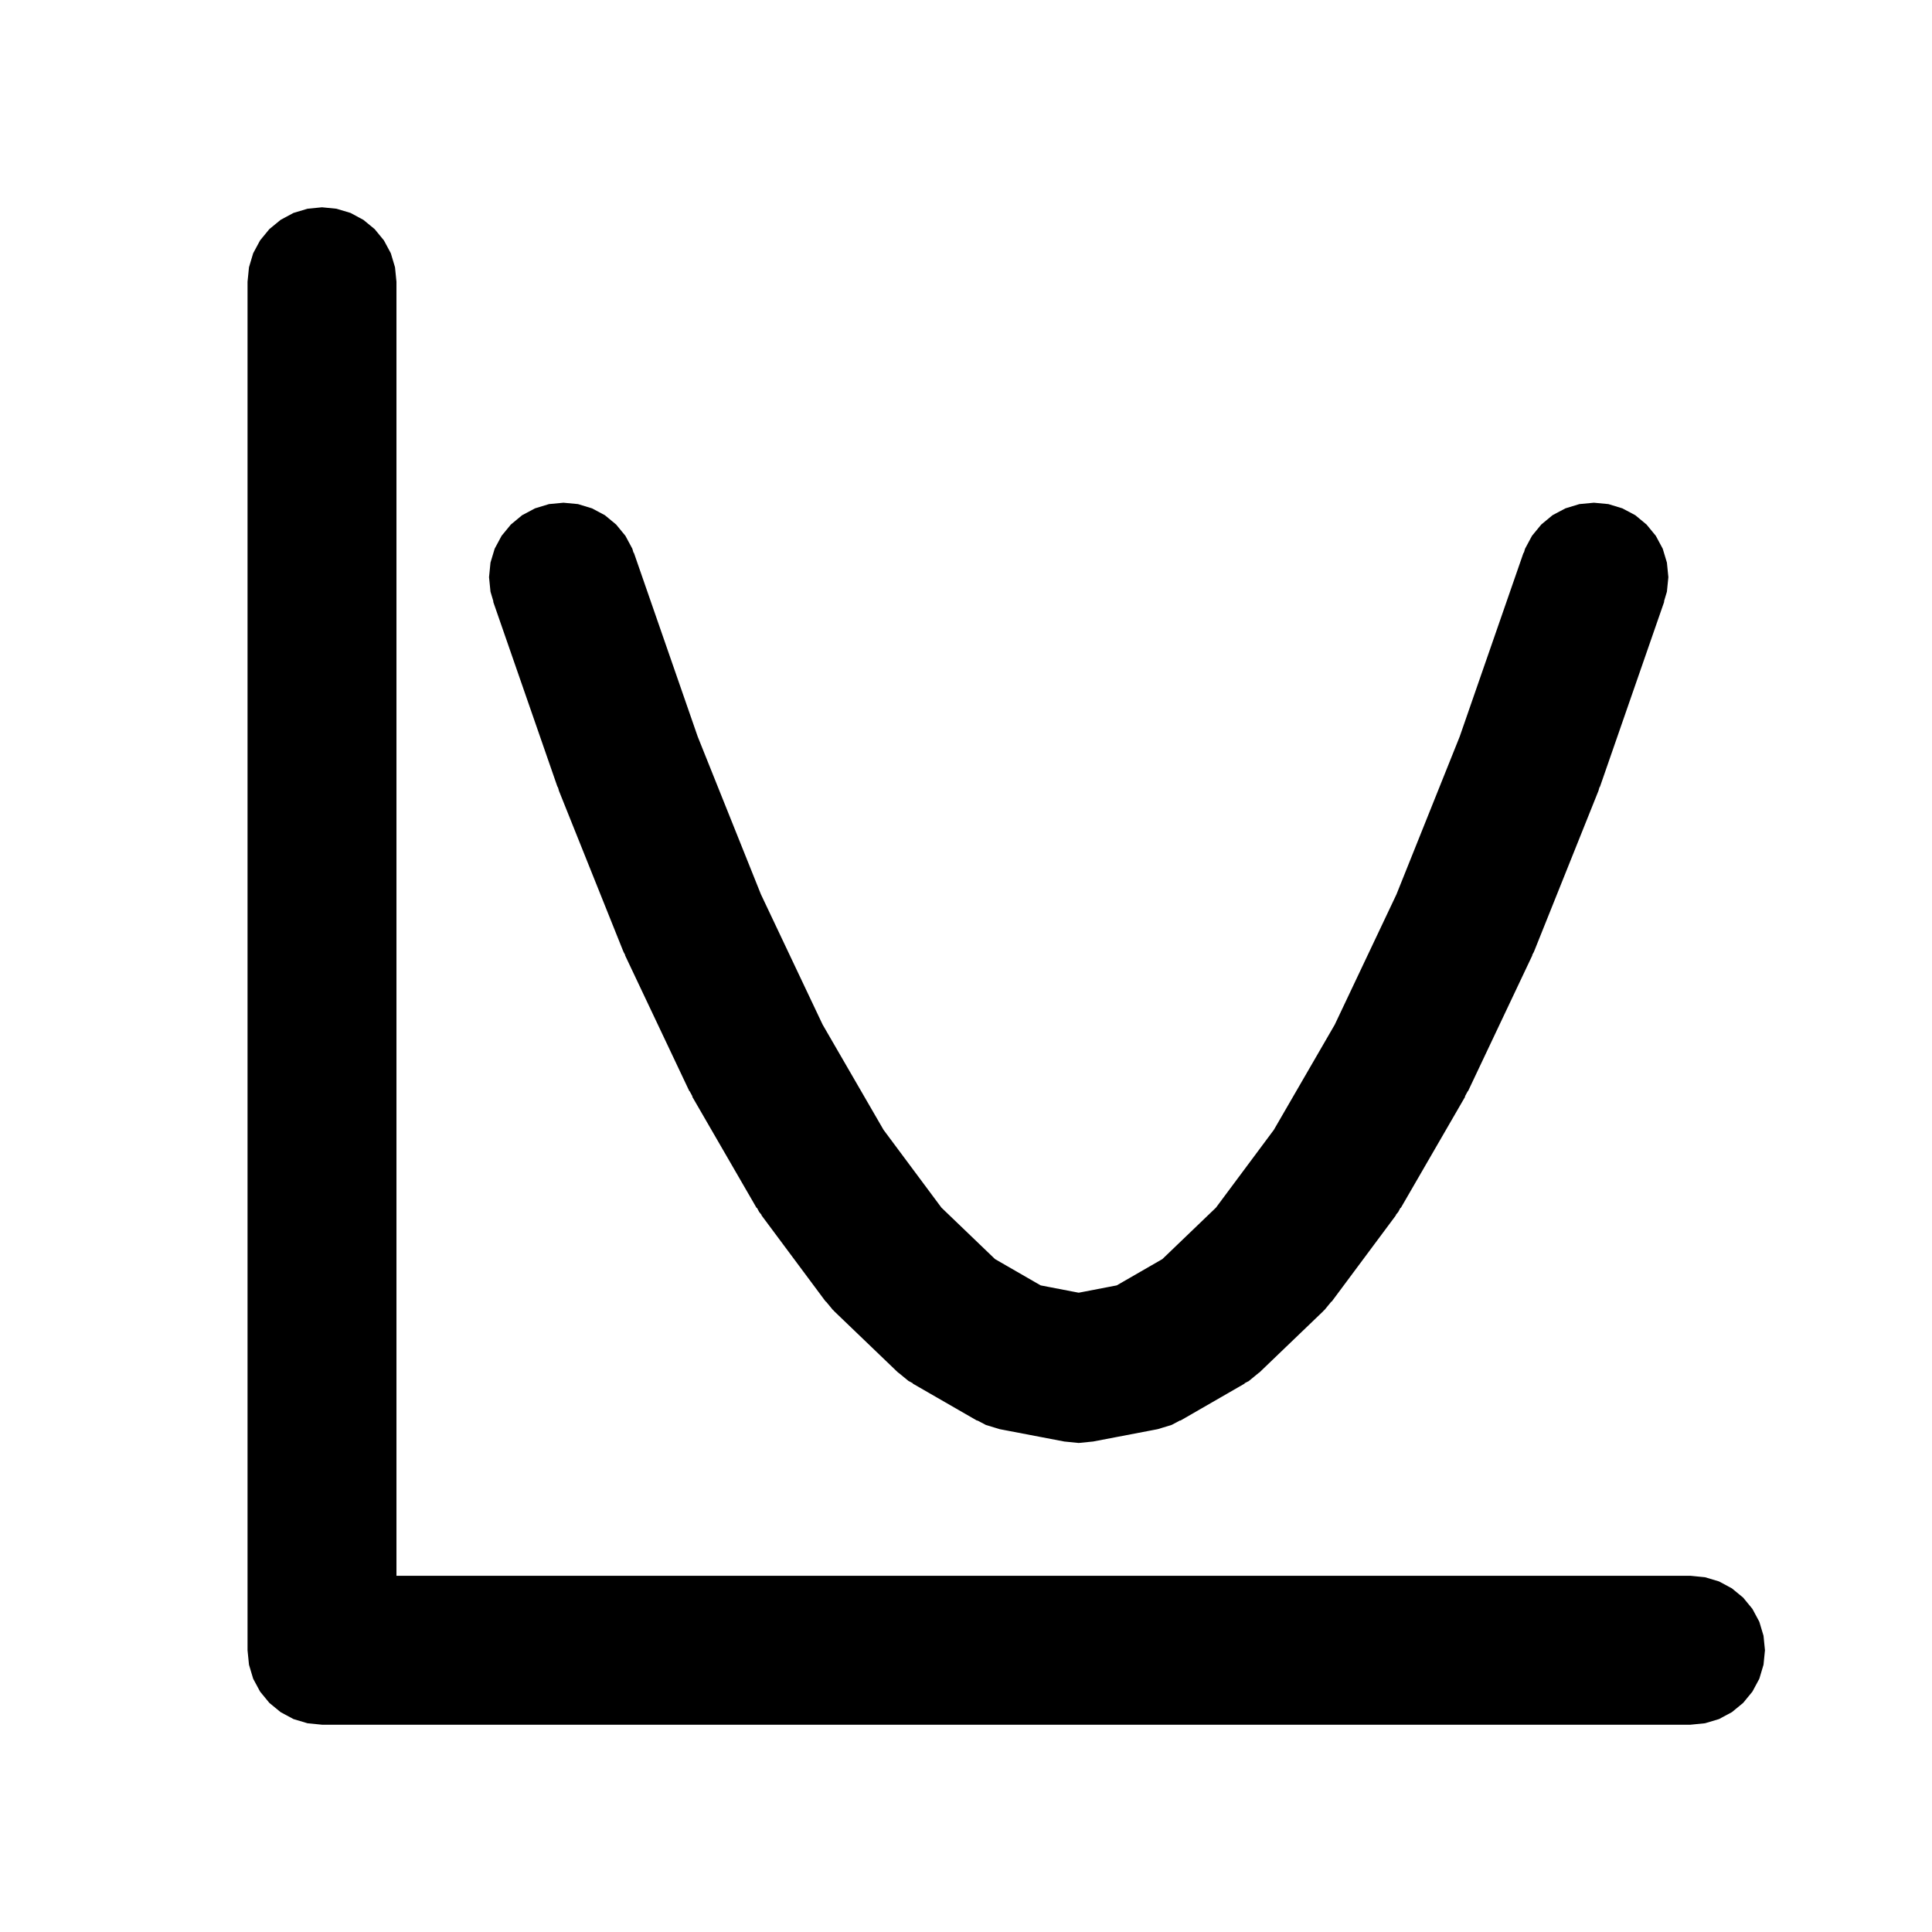
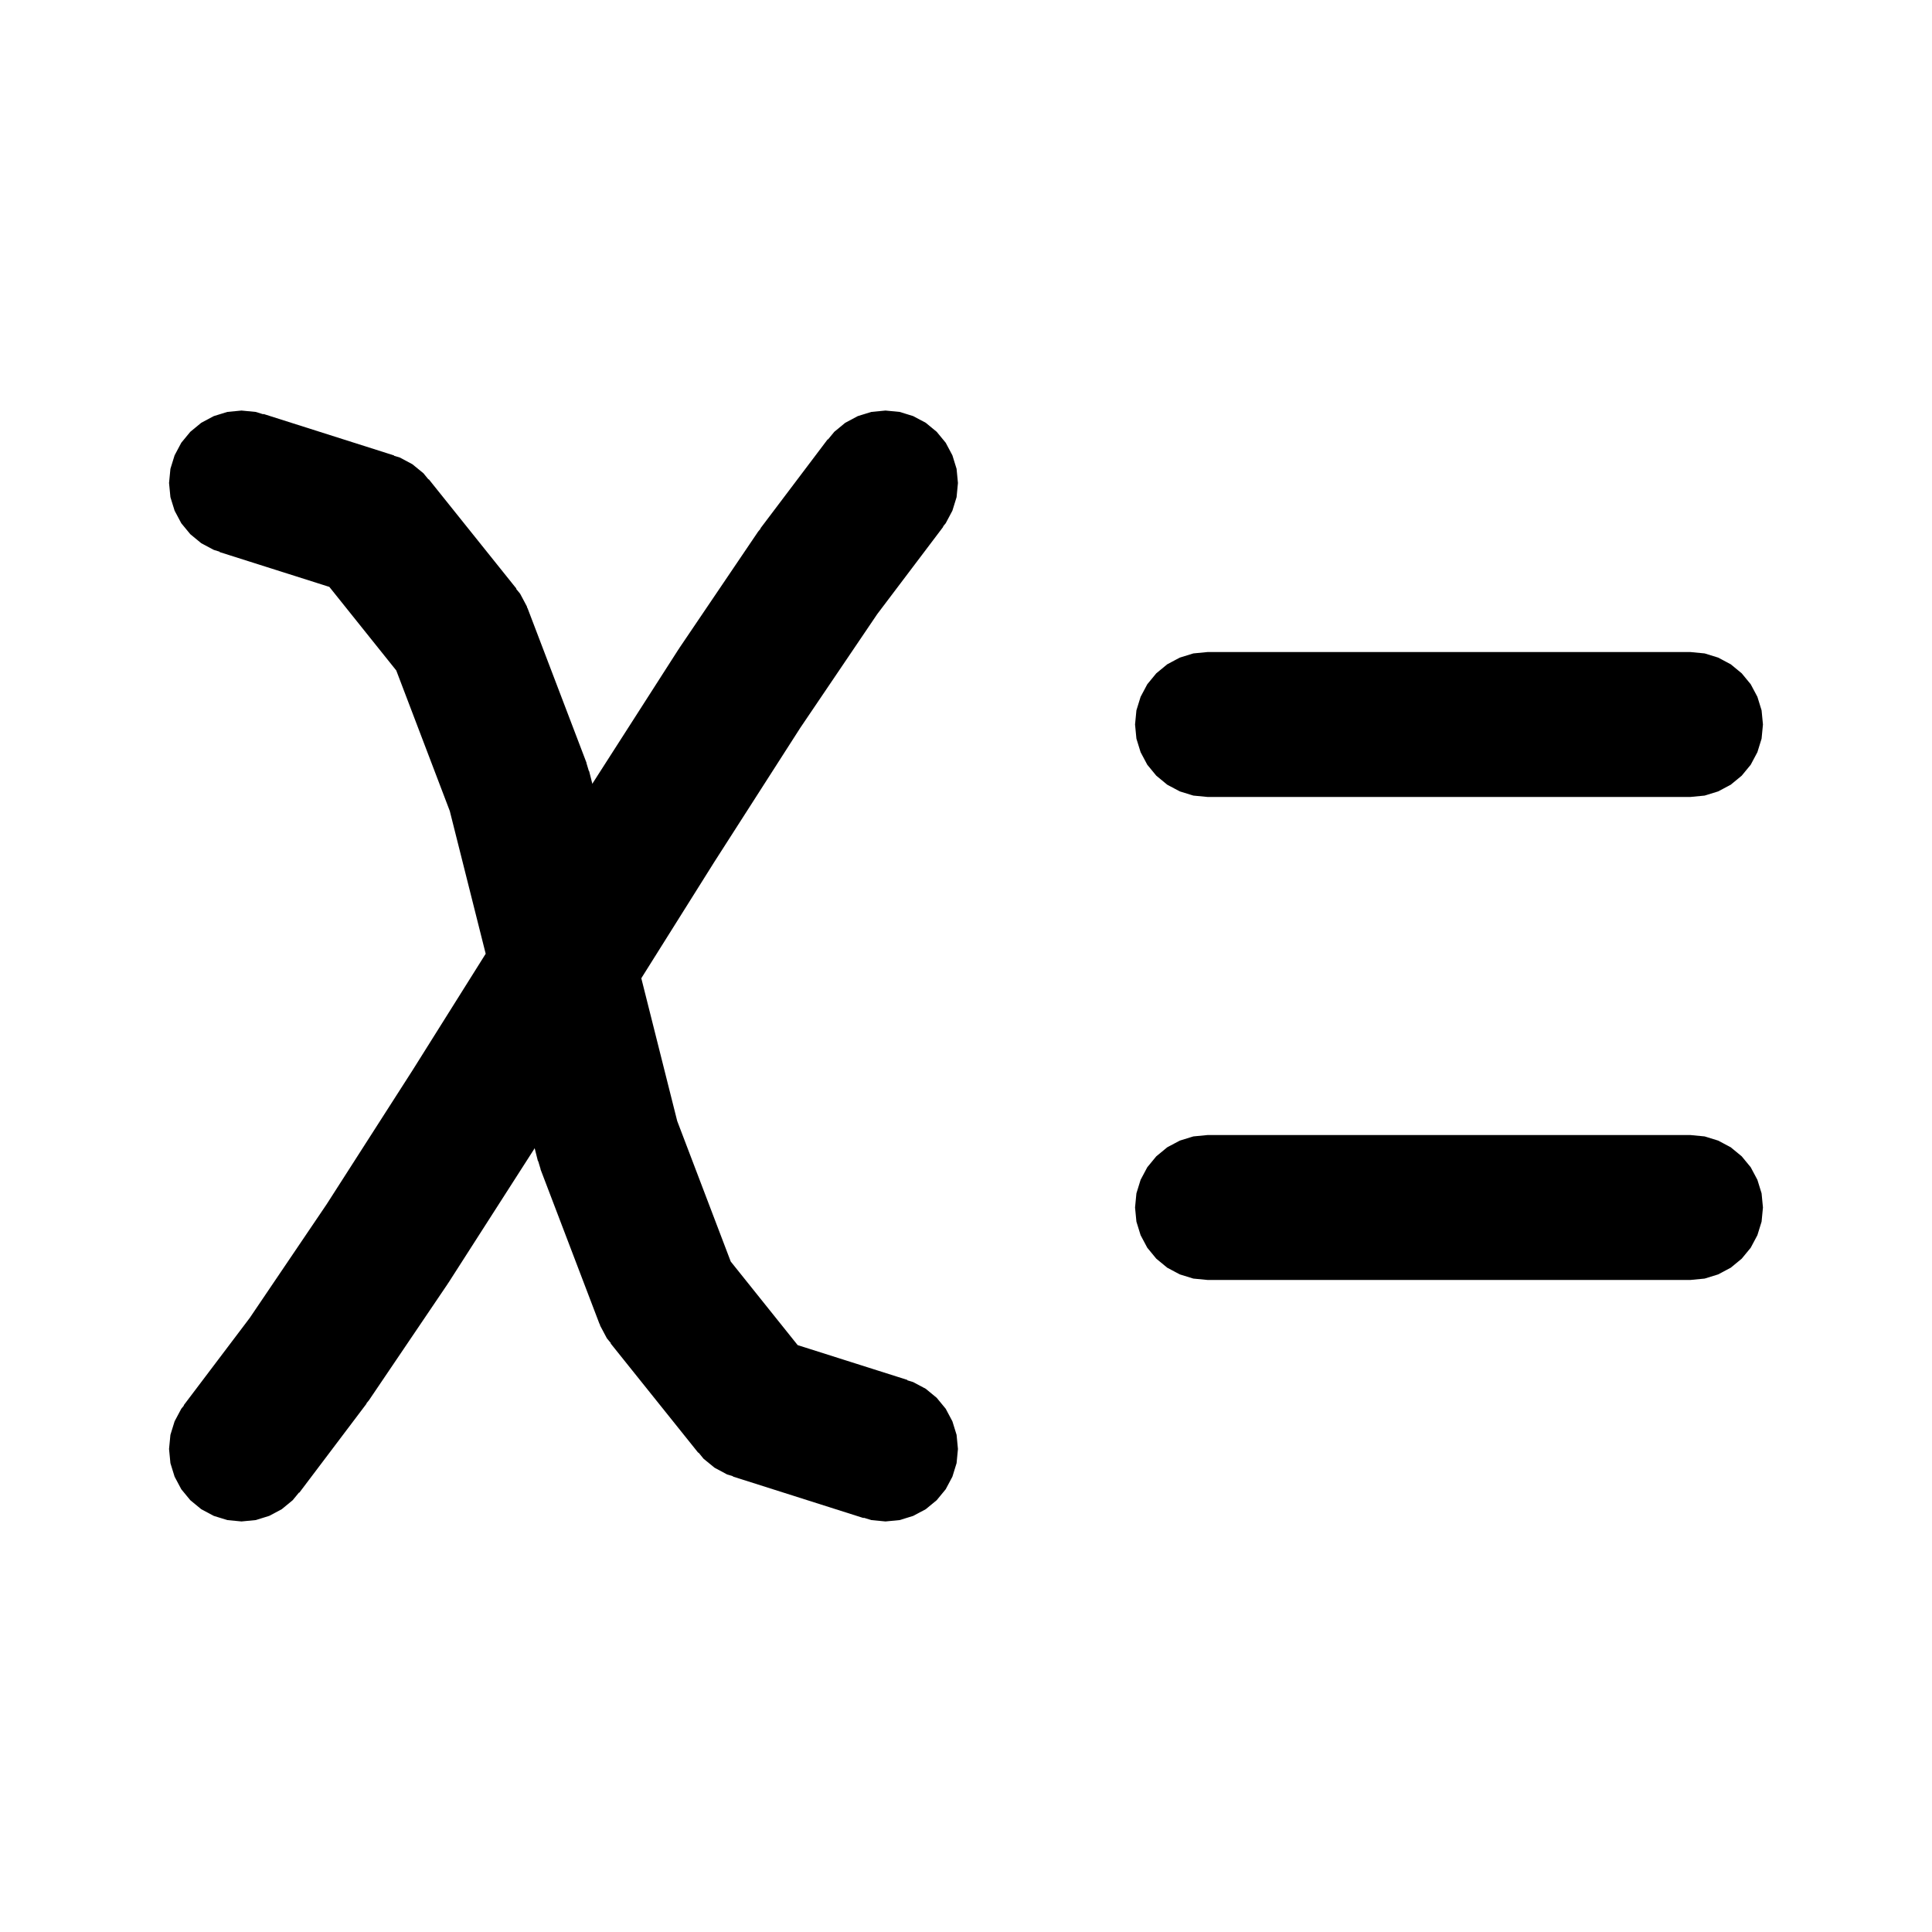
<svg xmlns="http://www.w3.org/2000/svg" width="24" height="24" viewBox="0 0 24 24">
-   <path fill="currentColor" d="M4.925 3.5L4.925 20.5L3.075 20.5L3.075 3.5ZM4.925 3.5L4.907 3.68L4.855 3.854L4.769 4.014L4.654 4.154L4.514 4.269L4.354 4.355L4.18 4.407L4 4.425L3.82 4.407L3.646 4.355L3.486 4.269L3.346 4.154L3.231 4.014L3.145 3.854L3.093 3.68L3.075 3.5L3.093 3.32L3.145 3.146L3.231 2.986L3.346 2.846L3.486 2.731L3.646 2.645L3.82 2.593L4 2.575L4.18 2.593L4.354 2.645L4.514 2.731L4.654 2.846L4.769 2.986L4.855 3.146L4.907 3.32ZM4.925 20.5L4.907 20.68L4.855 20.854L4.769 21.014L4.654 21.154L4.514 21.269L4.354 21.355L4.18 21.407L4 21.425L3.82 21.407L3.646 21.355L3.486 21.269L3.346 21.154L3.231 21.014L3.145 20.854L3.093 20.68L3.075 20.5L3.093 20.32L3.145 20.146L3.231 19.986L3.346 19.846L3.486 19.731L3.646 19.645L3.82 19.593L4 19.575L4.18 19.593L4.354 19.645L4.514 19.731L4.654 19.846L4.769 19.986L4.855 20.146L4.907 20.32ZM4 19.575L21 19.575L21 21.425L4 21.425ZM4.925 20.5L4.907 20.68L4.855 20.854L4.769 21.014L4.654 21.154L4.514 21.269L4.354 21.355L4.18 21.407L4 21.425L3.82 21.407L3.646 21.355L3.486 21.269L3.346 21.154L3.231 21.014L3.145 20.854L3.093 20.68L3.075 20.5L3.093 20.32L3.145 20.146L3.231 19.986L3.346 19.846L3.486 19.731L3.646 19.645L3.82 19.593L4 19.575L4.18 19.593L4.354 19.645L4.514 19.731L4.654 19.846L4.769 19.986L4.855 20.146L4.907 20.32ZM21.925 20.5L21.907 20.68L21.855 20.854L21.769 21.014L21.654 21.154L21.514 21.269L21.354 21.355L21.18 21.407L21 21.425L20.82 21.407L20.646 21.355L20.486 21.269L20.346 21.154L20.231 21.014L20.145 20.854L20.093 20.68L20.075 20.5L20.093 20.32L20.145 20.146L20.231 19.986L20.346 19.846L20.486 19.731L20.646 19.645L20.82 19.593L21 19.575L21.18 19.593L21.354 19.645L21.514 19.731L21.654 19.846L21.769 19.986L21.855 20.146L21.907 20.32ZM7.874 6.866L8.674 9.17L6.926 9.777L6.126 7.473ZM7.925 7.17L7.907 7.35L7.855 7.524L7.769 7.684L7.654 7.824L7.514 7.939L7.354 8.024L7.18 8.077L7 8.095L6.82 8.077L6.646 8.024L6.486 7.939L6.346 7.824L6.231 7.684L6.145 7.524L6.093 7.35L6.075 7.17L6.093 6.989L6.145 6.816L6.231 6.656L6.346 6.516L6.486 6.4L6.646 6.315L6.82 6.262L7 6.245L7.18 6.262L7.354 6.315L7.514 6.4L7.654 6.516L7.769 6.656L7.855 6.816L7.907 6.989ZM8.725 9.474L8.707 9.654L8.655 9.828L8.569 9.988L8.454 10.128L8.314 10.243L8.154 10.328L7.98 10.381L7.8 10.399L7.62 10.381L7.446 10.328L7.286 10.243L7.146 10.128L7.031 9.988L6.945 9.828L6.893 9.654L6.875 9.474L6.893 9.293L6.945 9.12L7.031 8.96L7.146 8.82L7.286 8.704L7.446 8.619L7.62 8.566L7.8 8.549L7.98 8.566L8.154 8.619L8.314 8.704L8.454 8.82L8.569 8.96L8.655 9.12L8.707 9.293ZM8.659 9.13L9.459 11.126L7.741 11.814L6.941 9.818ZM8.725 9.474L8.707 9.654L8.655 9.828L8.569 9.988L8.454 10.128L8.314 10.243L8.154 10.328L7.98 10.381L7.8 10.399L7.62 10.381L7.446 10.328L7.286 10.243L7.146 10.128L7.031 9.988L6.945 9.828L6.893 9.654L6.875 9.474L6.893 9.293L6.945 9.12L7.031 8.96L7.146 8.82L7.286 8.704L7.446 8.619L7.62 8.566L7.8 8.549L7.98 8.566L8.154 8.619L8.314 8.704L8.454 8.82L8.569 8.96L8.655 9.12L8.707 9.293ZM9.525 11.47L9.507 11.651L9.455 11.824L9.369 11.984L9.254 12.124L9.114 12.24L8.954 12.325L8.78 12.378L8.6 12.395L8.42 12.378L8.246 12.325L8.086 12.24L7.946 12.124L7.831 11.984L7.745 11.824L7.693 11.651L7.675 11.47L7.693 11.29L7.745 11.116L7.831 10.956L7.946 10.816L8.086 10.701L8.246 10.616L8.42 10.563L8.6 10.545L8.78 10.563L8.954 10.616L9.114 10.701L9.254 10.816L9.369 10.956L9.455 11.116L9.507 11.29ZM9.436 11.075L10.236 12.764L8.564 13.556L7.764 11.866ZM9.525 11.47L9.507 11.651L9.455 11.824L9.369 11.984L9.254 12.124L9.114 12.24L8.954 12.325L8.78 12.378L8.6 12.395L8.42 12.378L8.246 12.325L8.086 12.24L7.946 12.124L7.831 11.984L7.745 11.824L7.693 11.651L7.675 11.47L7.693 11.29L7.745 11.116L7.831 10.956L7.946 10.816L8.086 10.701L8.246 10.616L8.42 10.563L8.6 10.545L8.78 10.563L8.954 10.616L9.114 10.701L9.254 10.816L9.369 10.956L9.455 11.116L9.507 11.29ZM10.325 13.16L10.307 13.34L10.255 13.514L10.169 13.674L10.054 13.814L9.914 13.929L9.754 14.015L9.58 14.067L9.4 14.085L9.22 14.067L9.046 14.015L8.886 13.929L8.746 13.814L8.631 13.674L8.545 13.514L8.493 13.34L8.475 13.16L8.493 12.98L8.545 12.806L8.631 12.646L8.746 12.506L8.886 12.391L9.046 12.305L9.22 12.253L9.4 12.235L9.58 12.253L9.754 12.305L9.914 12.391L10.054 12.506L10.169 12.646L10.255 12.806L10.307 12.98ZM10.201 12.697L11.001 14.079L9.399 15.006L8.599 13.623ZM10.325 13.16L10.307 13.34L10.255 13.514L10.169 13.674L10.054 13.814L9.914 13.929L9.754 14.015L9.58 14.067L9.4 14.085L9.22 14.067L9.046 14.015L8.886 13.929L8.746 13.814L8.631 13.674L8.545 13.514L8.493 13.34L8.475 13.16L8.493 12.98L8.545 12.806L8.631 12.646L8.746 12.506L8.886 12.391L9.046 12.305L9.22 12.253L9.4 12.235L9.58 12.253L9.754 12.305L9.914 12.391L10.054 12.506L10.169 12.646L10.255 12.806L10.307 12.98ZM11.125 14.542L11.107 14.723L11.055 14.896L10.969 15.056L10.854 15.196L10.714 15.312L10.554 15.397L10.38 15.45L10.2 15.467L10.02 15.45L9.846 15.397L9.686 15.312L9.546 15.196L9.431 15.056L9.345 14.896L9.293 14.723L9.275 14.542L9.293 14.362L9.345 14.188L9.431 14.028L9.546 13.888L9.686 13.773L9.846 13.688L10.02 13.635L10.2 13.617L10.38 13.635L10.554 13.688L10.714 13.773L10.854 13.888L10.969 14.028L11.055 14.188L11.107 14.362ZM10.942 13.99L11.742 15.065L10.258 16.17L9.458 15.095ZM11.125 14.542L11.107 14.723L11.055 14.896L10.969 15.056L10.854 15.196L10.714 15.312L10.554 15.397L10.38 15.45L10.2 15.467L10.02 15.45L9.846 15.397L9.686 15.312L9.546 15.196L9.431 15.056L9.345 14.896L9.293 14.723L9.275 14.542L9.293 14.362L9.345 14.188L9.431 14.028L9.546 13.888L9.686 13.773L9.846 13.688L10.02 13.635L10.2 13.617L10.38 13.635L10.554 13.688L10.714 13.773L10.854 13.888L10.969 14.028L11.055 14.188L11.107 14.362ZM11.925 15.618L11.907 15.798L11.855 15.972L11.769 16.132L11.654 16.272L11.514 16.387L11.354 16.472L11.18 16.525L11 16.543L10.82 16.525L10.646 16.472L10.486 16.387L10.346 16.272L10.231 16.132L10.145 15.972L10.093 15.798L10.075 15.618L10.093 15.437L10.145 15.264L10.231 15.104L10.346 14.964L10.486 14.848L10.646 14.763L10.82 14.71L11 14.693L11.18 14.71L11.354 14.763L11.514 14.848L11.654 14.964L11.769 15.104L11.855 15.264L11.907 15.437ZM11.641 14.95L12.441 15.718L11.159 17.053L10.359 16.285ZM11.925 15.618L11.907 15.798L11.855 15.972L11.769 16.132L11.654 16.272L11.514 16.387L11.354 16.472L11.18 16.525L11 16.543L10.82 16.525L10.646 16.472L10.486 16.387L10.346 16.272L10.231 16.132L10.145 15.972L10.093 15.798L10.075 15.618L10.093 15.437L10.145 15.264L10.231 15.104L10.346 14.964L10.486 14.848L10.646 14.763L10.82 14.71L11 14.693L11.18 14.71L11.354 14.763L11.514 14.848L11.654 14.964L11.769 15.104L11.855 15.264L11.907 15.437ZM12.725 16.386L12.707 16.566L12.655 16.74L12.569 16.9L12.454 17.04L12.314 17.155L12.154 17.24L11.98 17.293L11.8 17.311L11.62 17.293L11.446 17.24L11.286 17.155L11.146 17.04L11.031 16.9L10.945 16.74L10.893 16.566L10.875 16.386L10.893 16.205L10.945 16.032L11.031 15.872L11.146 15.732L11.286 15.616L11.446 15.531L11.62 15.478L11.8 15.461L11.98 15.478L12.154 15.531L12.314 15.616L12.454 15.732L12.569 15.872L12.655 16.032L12.707 16.205ZM12.262 15.584L13.062 16.045L12.138 17.648L11.338 17.187ZM12.725 16.386L12.707 16.566L12.655 16.74L12.569 16.9L12.454 17.04L12.314 17.155L12.154 17.24L11.98 17.293L11.8 17.311L11.62 17.293L11.446 17.24L11.286 17.155L11.146 17.04L11.031 16.9L10.945 16.74L10.893 16.566L10.875 16.386L10.893 16.205L10.945 16.032L11.031 15.872L11.146 15.732L11.286 15.616L11.446 15.531L11.62 15.478L11.8 15.461L11.98 15.478L12.154 15.531L12.314 15.616L12.454 15.732L12.569 15.872L12.655 16.032L12.707 16.205ZM13.525 16.846L13.507 17.027L13.455 17.2L13.369 17.36L13.254 17.5L13.114 17.616L12.954 17.701L12.78 17.754L12.6 17.771L12.42 17.754L12.246 17.701L12.086 17.616L11.946 17.5L11.831 17.36L11.745 17.2L11.693 17.027L11.675 16.846L11.693 16.666L11.745 16.492L11.831 16.332L11.946 16.192L12.086 16.077L12.246 15.992L12.42 15.939L12.6 15.921L12.78 15.939L12.954 15.992L13.114 16.077L13.254 16.192L13.369 16.332L13.455 16.492L13.507 16.666ZM12.774 15.938L13.574 16.092L13.226 17.908L12.426 17.755ZM13.525 16.846L13.507 17.027L13.455 17.2L13.369 17.36L13.254 17.5L13.114 17.616L12.954 17.701L12.78 17.754L12.6 17.771L12.42 17.754L12.246 17.701L12.086 17.616L11.946 17.5L11.831 17.36L11.745 17.2L11.693 17.027L11.675 16.846L11.693 16.666L11.745 16.492L11.831 16.332L11.946 16.192L12.086 16.077L12.246 15.992L12.42 15.939L12.6 15.921L12.78 15.939L12.954 15.992L13.114 16.077L13.254 16.192L13.369 16.332L13.455 16.492L13.507 16.666ZM14.325 17L14.307 17.18L14.255 17.354L14.169 17.514L14.054 17.654L13.914 17.769L13.754 17.855L13.58 17.907L13.4 17.925L13.22 17.907L13.046 17.855L12.886 17.769L12.746 17.654L12.631 17.514L12.545 17.354L12.493 17.18L12.475 17L12.493 16.82L12.545 16.646L12.631 16.486L12.746 16.346L12.886 16.231L13.046 16.145L13.22 16.093L13.4 16.075L13.58 16.093L13.754 16.145L13.914 16.231L14.054 16.346L14.169 16.486L14.255 16.646L14.307 16.82ZM13.226 16.092L14.026 15.938L14.374 17.755L13.574 17.908ZM14.325 17L14.307 17.18L14.255 17.354L14.169 17.514L14.054 17.654L13.914 17.769L13.754 17.855L13.58 17.907L13.4 17.925L13.22 17.907L13.046 17.855L12.886 17.769L12.746 17.654L12.631 17.514L12.545 17.354L12.493 17.18L12.475 17L12.493 16.82L12.545 16.646L12.631 16.486L12.746 16.346L12.886 16.231L13.046 16.145L13.22 16.093L13.4 16.075L13.58 16.093L13.754 16.145L13.914 16.231L14.054 16.346L14.169 16.486L14.255 16.646L14.307 16.82ZM15.125 16.846L15.107 17.027L15.055 17.2L14.969 17.36L14.854 17.5L14.714 17.616L14.554 17.701L14.38 17.754L14.2 17.771L14.02 17.754L13.846 17.701L13.686 17.616L13.546 17.5L13.431 17.36L13.345 17.2L13.293 17.027L13.275 16.846L13.293 16.666L13.345 16.492L13.431 16.332L13.546 16.192L13.686 16.077L13.846 15.992L14.02 15.939L14.2 15.921L14.38 15.939L14.554 15.992L14.714 16.077L14.854 16.192L14.969 16.332L15.055 16.492L15.107 16.666ZM13.738 16.045L14.538 15.584L15.462 17.187L14.662 17.648ZM15.125 16.846L15.107 17.027L15.055 17.2L14.969 17.36L14.854 17.5L14.714 17.616L14.554 17.701L14.38 17.754L14.2 17.771L14.02 17.754L13.846 17.701L13.686 17.616L13.546 17.5L13.431 17.36L13.345 17.2L13.293 17.027L13.275 16.846L13.293 16.666L13.345 16.492L13.431 16.332L13.546 16.192L13.686 16.077L13.846 15.992L14.02 15.939L14.2 15.921L14.38 15.939L14.554 15.992L14.714 16.077L14.854 16.192L14.969 16.332L15.055 16.492L15.107 16.666ZM15.925 16.386L15.907 16.566L15.855 16.74L15.769 16.9L15.654 17.04L15.514 17.155L15.354 17.24L15.18 17.293L15 17.311L14.82 17.293L14.646 17.24L14.486 17.155L14.346 17.04L14.231 16.9L14.145 16.74L14.093 16.566L14.075 16.386L14.093 16.205L14.145 16.032L14.231 15.872L14.346 15.732L14.486 15.616L14.646 15.531L14.82 15.478L15 15.461L15.18 15.478L15.354 15.531L15.514 15.616L15.654 15.732L15.769 15.872L15.855 16.032L15.907 16.205ZM14.359 15.718L15.159 14.95L16.441 16.285L15.641 17.053ZM15.925 16.386L15.907 16.566L15.855 16.74L15.769 16.9L15.654 17.04L15.514 17.155L15.354 17.24L15.18 17.293L15 17.311L14.82 17.293L14.646 17.24L14.486 17.155L14.346 17.04L14.231 16.9L14.145 16.74L14.093 16.566L14.075 16.386L14.093 16.205L14.145 16.032L14.231 15.872L14.346 15.732L14.486 15.616L14.646 15.531L14.82 15.478L15 15.461L15.18 15.478L15.354 15.531L15.514 15.616L15.654 15.732L15.769 15.872L15.855 16.032L15.907 16.205ZM16.725 15.618L16.707 15.798L16.655 15.972L16.569 16.132L16.454 16.272L16.314 16.387L16.154 16.472L15.98 16.525L15.8 16.543L15.62 16.525L15.446 16.472L15.286 16.387L15.146 16.272L15.031 16.132L14.945 15.972L14.893 15.798L14.875 15.618L14.893 15.437L14.945 15.264L15.031 15.104L15.146 14.964L15.286 14.848L15.446 14.763L15.62 14.71L15.8 14.693L15.98 14.71L16.154 14.763L16.314 14.848L16.454 14.964L16.569 15.104L16.655 15.264L16.707 15.437ZM15.058 15.065L15.858 13.99L17.342 15.095L16.542 16.17ZM16.725 15.618L16.707 15.798L16.655 15.972L16.569 16.132L16.454 16.272L16.314 16.387L16.154 16.472L15.98 16.525L15.8 16.543L15.62 16.525L15.446 16.472L15.286 16.387L15.146 16.272L15.031 16.132L14.945 15.972L14.893 15.798L14.875 15.618L14.893 15.437L14.945 15.264L15.031 15.104L15.146 14.964L15.286 14.848L15.446 14.763L15.62 14.71L15.8 14.693L15.98 14.71L16.154 14.763L16.314 14.848L16.454 14.964L16.569 15.104L16.655 15.264L16.707 15.437ZM17.525 14.542L17.507 14.723L17.455 14.896L17.369 15.056L17.254 15.196L17.114 15.312L16.954 15.397L16.78 15.45L16.6 15.467L16.42 15.45L16.246 15.397L16.086 15.312L15.946 15.196L15.831 15.056L15.745 14.896L15.693 14.723L15.675 14.542L15.693 14.362L15.745 14.188L15.831 14.028L15.946 13.888L16.086 13.773L16.246 13.688L16.42 13.635L16.6 13.617L16.78 13.635L16.954 13.688L17.114 13.773L17.254 13.888L17.369 14.028L17.455 14.188L17.507 14.362ZM15.799 14.079L16.599 12.697L18.201 13.623L17.401 15.006ZM17.525 14.542L17.507 14.723L17.455 14.896L17.369 15.056L17.254 15.196L17.114 15.312L16.954 15.397L16.78 15.45L16.6 15.467L16.42 15.45L16.246 15.397L16.086 15.312L15.946 15.196L15.831 15.056L15.745 14.896L15.693 14.723L15.675 14.542L15.693 14.362L15.745 14.188L15.831 14.028L15.946 13.888L16.086 13.773L16.246 13.688L16.42 13.635L16.6 13.617L16.78 13.635L16.954 13.688L17.114 13.773L17.254 13.888L17.369 14.028L17.455 14.188L17.507 14.362ZM18.325 13.16L18.307 13.34L18.255 13.514L18.169 13.674L18.054 13.814L17.914 13.929L17.754 14.015L17.58 14.067L17.4 14.085L17.22 14.067L17.046 14.015L16.886 13.929L16.746 13.814L16.631 13.674L16.545 13.514L16.493 13.34L16.475 13.16L16.493 12.98L16.545 12.806L16.631 12.646L16.746 12.506L16.886 12.391L17.046 12.305L17.22 12.253L17.4 12.235L17.58 12.253L17.754 12.305L17.914 12.391L18.054 12.506L18.169 12.646L18.255 12.806L18.307 12.98ZM16.564 12.764L17.364 11.075L19.036 11.866L18.236 13.556ZM18.325 13.16L18.307 13.34L18.255 13.514L18.169 13.674L18.054 13.814L17.914 13.929L17.754 14.015L17.58 14.067L17.4 14.085L17.22 14.067L17.046 14.015L16.886 13.929L16.746 13.814L16.631 13.674L16.545 13.514L16.493 13.34L16.475 13.16L16.493 12.98L16.545 12.806L16.631 12.646L16.746 12.506L16.886 12.391L17.046 12.305L17.22 12.253L17.4 12.235L17.58 12.253L17.754 12.305L17.914 12.391L18.054 12.506L18.169 12.646L18.255 12.806L18.307 12.98ZM19.125 11.47L19.107 11.651L19.055 11.824L18.969 11.984L18.854 12.124L18.714 12.24L18.554 12.325L18.38 12.378L18.2 12.395L18.02 12.378L17.846 12.325L17.686 12.24L17.546 12.124L17.431 11.984L17.345 11.824L17.293 11.651L17.275 11.47L17.293 11.29L17.345 11.116L17.431 10.956L17.546 10.816L17.686 10.701L17.846 10.616L18.02 10.563L18.2 10.545L18.38 10.563L18.554 10.616L18.714 10.701L18.854 10.816L18.969 10.956L19.055 11.116L19.107 11.29ZM17.341 11.126L18.141 9.13L19.859 9.818L19.059 11.814ZM19.125 11.47L19.107 11.651L19.055 11.824L18.969 11.984L18.854 12.124L18.714 12.24L18.554 12.325L18.38 12.378L18.2 12.395L18.02 12.378L17.846 12.325L17.686 12.24L17.546 12.124L17.431 11.984L17.345 11.824L17.293 11.651L17.275 11.47L17.293 11.29L17.345 11.116L17.431 10.956L17.546 10.816L17.686 10.701L17.846 10.616L18.02 10.563L18.2 10.545L18.38 10.563L18.554 10.616L18.714 10.701L18.854 10.816L18.969 10.956L19.055 11.116L19.107 11.29ZM19.925 9.474L19.907 9.654L19.855 9.828L19.769 9.988L19.654 10.128L19.514 10.243L19.354 10.328L19.18 10.381L19 10.399L18.82 10.381L18.646 10.328L18.486 10.243L18.346 10.128L18.231 9.988L18.145 9.828L18.093 9.654L18.075 9.474L18.093 9.293L18.145 9.12L18.231 8.96L18.346 8.82L18.486 8.704L18.646 8.619L18.82 8.566L19 8.549L19.18 8.566L19.354 8.619L19.514 8.704L19.654 8.82L19.769 8.96L19.855 9.12L19.907 9.293ZM18.126 9.17L18.926 6.866L20.674 7.473L19.874 9.777ZM19.925 9.474L19.907 9.654L19.855 9.828L19.769 9.988L19.654 10.128L19.514 10.243L19.354 10.328L19.18 10.381L19 10.399L18.82 10.381L18.646 10.328L18.486 10.243L18.346 10.128L18.231 9.988L18.145 9.828L18.093 9.654L18.075 9.474L18.093 9.293L18.145 9.12L18.231 8.96L18.346 8.82L18.486 8.704L18.646 8.619L18.82 8.566L19 8.549L19.18 8.566L19.354 8.619L19.514 8.704L19.654 8.82L19.769 8.96L19.855 9.12L19.907 9.293ZM20.725 7.17L20.707 7.35L20.655 7.524L20.569 7.684L20.454 7.824L20.314 7.939L20.154 8.024L19.98 8.077L19.8 8.095L19.62 8.077L19.446 8.024L19.286 7.939L19.146 7.824L19.031 7.684L18.945 7.524L18.893 7.35L18.875 7.17L18.893 6.989L18.945 6.816L19.031 6.656L19.146 6.516L19.286 6.4L19.446 6.315L19.62 6.262L19.8 6.245L19.98 6.262L20.154 6.315L20.314 6.4L20.454 6.516L20.569 6.656L20.655 6.816L20.707 6.989Z" />
+   <path fill="currentColor" d="M3.272 5.142L4.896 5.658L4.351 7.373L2.728 6.858ZM3.9 6L3.883 6.176L3.831 6.344L3.748 6.5L3.636 6.636L3.5 6.748L3.344 6.831L3.176 6.883L3 6.9L2.824 6.883L2.656 6.831L2.5 6.748L2.364 6.636L2.252 6.5L2.169 6.344L2.117 6.176L2.1 6L2.117 5.824L2.169 5.656L2.252 5.5L2.364 5.364L2.5 5.252L2.656 5.169L2.824 5.117L3 5.1L3.176 5.117L3.344 5.169L3.5 5.252L3.636 5.364L3.748 5.5L3.831 5.656L3.883 5.824ZM5.523 6.516L5.506 6.691L5.455 6.86L5.372 7.016L5.26 7.152L5.123 7.264L4.968 7.347L4.799 7.398L4.623 7.416L4.448 7.398L4.279 7.347L4.123 7.264L3.987 7.152L3.875 7.016L3.792 6.86L3.741 6.691L3.723 6.516L3.741 6.34L3.792 6.171L3.875 6.016L3.987 5.879L4.123 5.767L4.279 5.684L4.448 5.633L4.623 5.616L4.799 5.633L4.968 5.684L5.123 5.767L5.26 5.879L5.372 6.016L5.455 6.171L5.506 6.34ZM5.326 5.953L6.415 7.312L5.01 8.438L3.921 7.078ZM5.523 6.516L5.506 6.691L5.455 6.86L5.372 7.016L5.26 7.152L5.123 7.264L4.968 7.347L4.799 7.398L4.623 7.416L4.448 7.398L4.279 7.347L4.123 7.264L3.987 7.152L3.875 7.016L3.792 6.86L3.741 6.691L3.723 6.516L3.741 6.34L3.792 6.171L3.875 6.016L3.987 5.879L4.123 5.767L4.279 5.684L4.448 5.633L4.623 5.616L4.799 5.633L4.968 5.684L5.123 5.767L5.26 5.879L5.372 6.016L5.455 6.171L5.506 6.34ZM6.613 7.875L6.595 8.051L6.544 8.219L6.461 8.375L6.349 8.511L6.213 8.623L6.057 8.706L5.888 8.758L5.712 8.775L5.537 8.758L5.368 8.706L5.212 8.623L5.076 8.511L4.964 8.375L4.881 8.219L4.83 8.051L4.812 7.875L4.83 7.699L4.881 7.531L4.964 7.375L5.076 7.239L5.212 7.127L5.368 7.044L5.537 6.992L5.712 6.975L5.888 6.992L6.057 7.044L6.213 7.127L6.349 7.239L6.461 7.375L6.544 7.531L6.595 7.699ZM6.553 7.554L7.286 9.476L5.604 10.118L4.872 8.196ZM6.613 7.875L6.595 8.051L6.544 8.219L6.461 8.375L6.349 8.511L6.213 8.623L6.057 8.706L5.888 8.758L5.712 8.775L5.537 8.758L5.368 8.706L5.212 8.623L5.076 8.511L4.964 8.375L4.881 8.219L4.83 8.051L4.812 7.875L4.83 7.699L4.881 7.531L4.964 7.375L5.076 7.239L5.212 7.127L5.368 7.044L5.537 6.992L5.712 6.975L5.888 6.992L6.057 7.044L6.213 7.127L6.349 7.239L6.461 7.375L6.544 7.531L6.595 7.699ZM7.345 9.797L7.328 9.972L7.277 10.141L7.194 10.297L7.082 10.433L6.945 10.545L6.79 10.628L6.621 10.68L6.445 10.697L6.27 10.68L6.101 10.628L5.945 10.545L5.809 10.433L5.697 10.297L5.614 10.141L5.563 9.972L5.545 9.797L5.563 9.621L5.614 9.452L5.697 9.297L5.809 9.16L5.945 9.049L6.101 8.965L6.27 8.914L6.445 8.897L6.621 8.914L6.79 8.965L6.945 9.049L7.082 9.16L7.194 9.297L7.277 9.452L7.328 9.621ZM7.318 9.577L7.873 11.78L6.127 12.22L5.573 10.017ZM7.345 9.797L7.328 9.972L7.277 10.141L7.194 10.297L7.082 10.433L6.945 10.545L6.79 10.628L6.621 10.68L6.445 10.697L6.27 10.68L6.101 10.628L5.945 10.545L5.809 10.433L5.697 10.297L5.614 10.141L5.563 9.972L5.545 9.797L5.563 9.621L5.614 9.452L5.697 9.297L5.809 9.16L5.945 9.049L6.101 8.965L6.27 8.914L6.445 8.897L6.621 8.914L6.79 8.965L6.945 9.049L7.082 9.16L7.194 9.297L7.277 9.452L7.328 9.621ZM7.9 12L7.883 12.176L7.831 12.344L7.748 12.5L7.636 12.636L7.5 12.748L7.344 12.831L7.176 12.883L7 12.9L6.824 12.883L6.656 12.831L6.5 12.748L6.364 12.636L6.252 12.5L6.169 12.344L6.117 12.176L6.1 12L6.117 11.824L6.169 11.656L6.252 11.5L6.364 11.364L6.5 11.252L6.656 11.169L6.824 11.117L7 11.1L7.176 11.117L7.344 11.169L7.5 11.252L7.636 11.364L7.748 11.5L7.831 11.656L7.883 11.824ZM7.873 11.78L8.427 13.983L6.682 14.423L6.127 12.22ZM7.9 12L7.883 12.176L7.831 12.344L7.748 12.5L7.636 12.636L7.5 12.748L7.344 12.831L7.176 12.883L7 12.9L6.824 12.883L6.656 12.831L6.5 12.748L6.364 12.636L6.252 12.5L6.169 12.344L6.117 12.176L6.1 12L6.117 11.824L6.169 11.656L6.252 11.5L6.364 11.364L6.5 11.252L6.656 11.169L6.824 11.117L7 11.1L7.176 11.117L7.344 11.169L7.5 11.252L7.636 11.364L7.748 11.5L7.831 11.656L7.883 11.824ZM8.455 14.203L8.437 14.379L8.386 14.548L8.303 14.703L8.191 14.84L8.055 14.951L7.899 15.035L7.73 15.086L7.555 15.103L7.379 15.086L7.21 15.035L7.055 14.951L6.918 14.84L6.806 14.703L6.723 14.548L6.672 14.379L6.655 14.203L6.672 14.028L6.723 13.859L6.806 13.703L6.918 13.567L7.055 13.455L7.21 13.372L7.379 13.32L7.555 13.303L7.73 13.32L7.899 13.372L8.055 13.455L8.191 13.567L8.303 13.703L8.386 13.859L8.437 14.028ZM8.396 13.882L9.128 15.804L7.447 16.446L6.714 14.524ZM8.455 14.203L8.437 14.379L8.386 14.548L8.303 14.703L8.191 14.84L8.055 14.951L7.899 15.035L7.73 15.086L7.555 15.103L7.379 15.086L7.21 15.035L7.055 14.951L6.918 14.84L6.806 14.703L6.723 14.548L6.672 14.379L6.655 14.203L6.672 14.028L6.723 13.859L6.806 13.703L6.918 13.567L7.055 13.455L7.21 13.372L7.379 13.32L7.555 13.303L7.73 13.32L7.899 13.372L8.055 13.455L8.191 13.567L8.303 13.703L8.386 13.859L8.437 14.028ZM9.188 16.125L9.17 16.301L9.119 16.469L9.036 16.625L8.924 16.761L8.788 16.873L8.632 16.956L8.463 17.008L8.288 17.025L8.112 17.008L7.943 16.956L7.787 16.873L7.651 16.761L7.539 16.625L7.456 16.469L7.405 16.301L7.387 16.125L7.405 15.949L7.456 15.781L7.539 15.625L7.651 15.489L7.787 15.377L7.943 15.294L8.112 15.242L8.288 15.225L8.463 15.242L8.632 15.294L8.788 15.377L8.924 15.489L9.036 15.625L9.119 15.781L9.17 15.949ZM8.99 15.562L10.079 16.922L8.674 18.047L7.585 16.688ZM9.188 16.125L9.17 16.301L9.119 16.469L9.036 16.625L8.924 16.761L8.788 16.873L8.632 16.956L8.463 17.008L8.288 17.025L8.112 17.008L7.943 16.956L7.787 16.873L7.651 16.761L7.539 16.625L7.456 16.469L7.405 16.301L7.387 16.125L7.405 15.949L7.456 15.781L7.539 15.625L7.651 15.489L7.787 15.377L7.943 15.294L8.112 15.242L8.288 15.225L8.463 15.242L8.632 15.294L8.788 15.377L8.924 15.489L9.036 15.625L9.119 15.781L9.17 15.949ZM10.277 17.484L10.259 17.66L10.208 17.829L10.125 17.984L10.013 18.121L9.877 18.233L9.721 18.316L9.552 18.367L9.377 18.384L9.201 18.367L9.032 18.316L8.877 18.233L8.74 18.121L8.628 17.984L8.545 17.829L8.494 17.66L8.477 17.484L8.494 17.309L8.545 17.14L8.628 16.984L8.74 16.848L8.877 16.736L9.032 16.653L9.201 16.602L9.377 16.584L9.552 16.602L9.721 16.653L9.877 16.736L10.013 16.848L10.125 16.984L10.208 17.14L10.259 17.309ZM9.649 16.627L11.272 17.142L10.728 18.858L9.104 18.342ZM10.277 17.484L10.259 17.66L10.208 17.829L10.125 17.984L10.013 18.121L9.877 18.233L9.721 18.316L9.552 18.367L9.377 18.384L9.201 18.367L9.032 18.316L8.877 18.233L8.74 18.121L8.628 17.984L8.545 17.829L8.494 17.66L8.477 17.484L8.494 17.309L8.545 17.14L8.628 16.984L8.74 16.848L8.877 16.736L9.032 16.653L9.201 16.602L9.377 16.584L9.552 16.602L9.721 16.653L9.877 16.736L10.013 16.848L10.125 16.984L10.208 17.14L10.259 17.309ZM11.9 18L11.883 18.176L11.831 18.344L11.748 18.5L11.636 18.636L11.5 18.748L11.344 18.831L11.176 18.883L11 18.9L10.824 18.883L10.656 18.831L10.5 18.748L10.364 18.636L10.252 18.5L10.169 18.344L10.117 18.176L10.1 18L10.117 17.824L10.169 17.656L10.252 17.5L10.364 17.364L10.5 17.252L10.656 17.169L10.824 17.117L11 17.1L11.176 17.117L11.344 17.169L11.5 17.252L11.636 17.364L11.748 17.5L11.831 17.656L11.883 17.824ZM11.718 6.543L10.882 7.649L9.446 6.564L10.282 5.457ZM11.9 6L11.883 6.176L11.831 6.344L11.748 6.5L11.636 6.636L11.5 6.748L11.344 6.831L11.176 6.883L11 6.9L10.824 6.883L10.656 6.831L10.5 6.748L10.364 6.636L10.252 6.5L10.169 6.344L10.117 6.176L10.1 6L10.117 5.824L10.169 5.656L10.252 5.5L10.364 5.364L10.5 5.252L10.656 5.169L10.824 5.117L11 5.1L11.176 5.117L11.344 5.169L11.5 5.252L11.636 5.364L11.748 5.5L11.831 5.656L11.883 5.824ZM11.064 7.106L11.047 7.282L10.996 7.451L10.912 7.606L10.8 7.743L10.664 7.855L10.508 7.938L10.34 7.989L10.164 8.006L9.988 7.989L9.82 7.938L9.664 7.855L9.528 7.743L9.416 7.606L9.333 7.451L9.281 7.282L9.264 7.106L9.281 6.931L9.333 6.762L9.416 6.606L9.528 6.47L9.664 6.358L9.82 6.275L9.988 6.224L10.164 6.206L10.34 6.224L10.508 6.275L10.664 6.358L10.8 6.47L10.912 6.606L10.996 6.762L11.047 6.931ZM10.91 7.61L9.933 9.054L8.442 8.046L9.419 6.602ZM11.064 7.106L11.047 7.282L10.996 7.451L10.912 7.606L10.8 7.743L10.664 7.855L10.508 7.938L10.34 7.989L10.164 8.006L9.988 7.989L9.82 7.938L9.664 7.855L9.528 7.743L9.416 7.606L9.333 7.451L9.281 7.282L9.264 7.106L9.281 6.931L9.333 6.762L9.416 6.606L9.528 6.47L9.664 6.358L9.82 6.275L9.988 6.224L10.164 6.206L10.34 6.224L10.508 6.275L10.664 6.358L10.8 6.47L10.912 6.606L10.996 6.762L11.047 6.931ZM10.088 8.55L10.07 8.726L10.019 8.894L9.936 9.05L9.824 9.186L9.688 9.298L9.532 9.381L9.363 9.433L9.188 9.45L9.012 9.433L8.843 9.381L8.687 9.298L8.551 9.186L8.439 9.05L8.356 8.894L8.305 8.726L8.288 8.55L8.305 8.374L8.356 8.206L8.439 8.05L8.551 7.914L8.687 7.802L8.843 7.719L9.012 7.667L9.188 7.65L9.363 7.667L9.532 7.719L9.688 7.802L9.824 7.914L9.936 8.05L10.019 8.206L10.07 8.374ZM9.945 9.036L8.875 10.705L7.36 9.733L8.43 8.064ZM10.088 8.55L10.07 8.726L10.019 8.894L9.936 9.05L9.824 9.186L9.688 9.298L9.532 9.381L9.363 9.433L9.188 9.45L9.012 9.433L8.843 9.381L8.687 9.298L8.551 9.186L8.439 9.05L8.356 8.894L8.305 8.726L8.288 8.55L8.305 8.374L8.356 8.206L8.439 8.05L8.551 7.914L8.687 7.802L8.843 7.719L9.012 7.667L9.188 7.65L9.363 7.667L9.532 7.719L9.688 7.802L9.824 7.914L9.936 8.05L10.019 8.206L10.07 8.374ZM9.017 10.219L9 10.394L8.949 10.563L8.866 10.719L8.754 10.855L8.617 10.967L8.462 11.05L8.293 11.101L8.117 11.119L7.942 11.101L7.773 11.05L7.617 10.967L7.481 10.855L7.369 10.719L7.286 10.563L7.234 10.394L7.217 10.219L7.234 10.043L7.286 9.874L7.369 9.719L7.481 9.582L7.617 9.47L7.773 9.387L7.942 9.336L8.117 9.319L8.293 9.336L8.462 9.387L8.617 9.47L8.754 9.582L8.866 9.719L8.949 9.874L9 10.043ZM8.88 10.697L7.762 12.478L6.238 11.522L7.355 9.741ZM9.017 10.219L9 10.394L8.949 10.563L8.866 10.719L8.754 10.855L8.617 10.967L8.462 11.05L8.293 11.101L8.117 11.119L7.942 11.101L7.773 11.05L7.617 10.967L7.481 10.855L7.369 10.719L7.286 10.563L7.234 10.394L7.217 10.219L7.234 10.043L7.286 9.874L7.369 9.719L7.481 9.582L7.617 9.47L7.773 9.387L7.942 9.336L8.117 9.319L8.293 9.336L8.462 9.387L8.617 9.47L8.754 9.582L8.866 9.719L8.949 9.874L9 10.043ZM7.9 12L7.883 12.176L7.831 12.344L7.748 12.5L7.636 12.636L7.5 12.748L7.344 12.831L7.176 12.883L7 12.9L6.824 12.883L6.656 12.831L6.5 12.748L6.364 12.636L6.252 12.5L6.169 12.344L6.117 12.176L6.1 12L6.117 11.824L6.169 11.656L6.252 11.5L6.364 11.364L6.5 11.252L6.656 11.169L6.824 11.117L7 11.1L7.176 11.117L7.344 11.169L7.5 11.252L7.636 11.364L7.748 11.5L7.831 11.656L7.883 11.824ZM7.762 12.478L6.645 14.259L5.12 13.303L6.238 11.522ZM7.9 12L7.883 12.176L7.831 12.344L7.748 12.5L7.636 12.636L7.5 12.748L7.344 12.831L7.176 12.883L7 12.9L6.824 12.883L6.656 12.831L6.5 12.748L6.364 12.636L6.252 12.5L6.169 12.344L6.117 12.176L6.1 12L6.117 11.824L6.169 11.656L6.252 11.5L6.364 11.364L6.5 11.252L6.656 11.169L6.824 11.117L7 11.1L7.176 11.117L7.344 11.169L7.5 11.252L7.636 11.364L7.748 11.5L7.831 11.656L7.883 11.824ZM6.783 13.781L6.766 13.957L6.714 14.126L6.631 14.281L6.519 14.418L6.383 14.53L6.227 14.613L6.058 14.664L5.883 14.681L5.707 14.664L5.538 14.613L5.383 14.53L5.246 14.418L5.134 14.281L5.051 14.126L5 13.957L4.983 13.781L5 13.606L5.051 13.437L5.134 13.281L5.246 13.145L5.383 13.033L5.538 12.95L5.707 12.899L5.883 12.881L6.058 12.899L6.227 12.95L6.383 13.033L6.519 13.145L6.631 13.281L6.714 13.437L6.766 13.606ZM6.64 14.267L5.57 15.936L4.055 14.964L5.125 13.295ZM6.783 13.781L6.766 13.957L6.714 14.126L6.631 14.281L6.519 14.418L6.383 14.53L6.227 14.613L6.058 14.664L5.883 14.681L5.707 14.664L5.538 14.613L5.383 14.53L5.246 14.418L5.134 14.281L5.051 14.126L5 13.957L4.983 13.781L5 13.606L5.051 13.437L5.134 13.281L5.246 13.145L5.383 13.033L5.538 12.95L5.707 12.899L5.883 12.881L6.058 12.899L6.227 12.95L6.383 13.033L6.519 13.145L6.631 13.281L6.714 13.437L6.766 13.606ZM5.713 15.45L5.695 15.626L5.644 15.794L5.561 15.95L5.449 16.086L5.313 16.198L5.157 16.281L4.988 16.333L4.813 16.35L4.637 16.333L4.468 16.281L4.312 16.198L4.176 16.086L4.064 15.95L3.981 15.794L3.93 15.626L3.913 15.45L3.93 15.274L3.981 15.106L4.064 14.95L4.176 14.814L4.312 14.702L4.468 14.619L4.637 14.567L4.813 14.55L4.988 14.567L5.157 14.619L5.313 14.702L5.449 14.814L5.561 14.95L5.644 15.106L5.695 15.274ZM5.558 15.954L4.581 17.398L3.09 16.39L4.067 14.946ZM5.713 15.45L5.695 15.626L5.644 15.794L5.561 15.95L5.449 16.086L5.313 16.198L5.157 16.281L4.988 16.333L4.813 16.35L4.637 16.333L4.468 16.281L4.312 16.198L4.176 16.086L4.064 15.95L3.981 15.794L3.93 15.626L3.913 15.45L3.93 15.274L3.981 15.106L4.064 14.95L4.176 14.814L4.312 14.702L4.468 14.619L4.637 14.567L4.813 14.55L4.988 14.567L5.157 14.619L5.313 14.702L5.449 14.814L5.561 14.95L5.644 15.106L5.695 15.274ZM4.736 16.894L4.719 17.069L4.667 17.238L4.584 17.394L4.472 17.53L4.336 17.642L4.18 17.725L4.012 17.776L3.836 17.794L3.66 17.776L3.492 17.725L3.336 17.642L3.2 17.53L3.088 17.394L3.004 17.238L2.953 17.069L2.936 16.894L2.953 16.718L3.004 16.549L3.088 16.394L3.2 16.257L3.336 16.145L3.492 16.062L3.66 16.011L3.836 15.994L4.012 16.011L4.18 16.062L4.336 16.145L4.472 16.257L4.584 16.394L4.667 16.549L4.719 16.718ZM4.554 17.436L3.718 18.543L2.282 17.457L3.118 16.351ZM4.736 16.894L4.719 17.069L4.667 17.238L4.584 17.394L4.472 17.53L4.336 17.642L4.18 17.725L4.012 17.776L3.836 17.794L3.66 17.776L3.492 17.725L3.336 17.642L3.2 17.53L3.088 17.394L3.004 17.238L2.953 17.069L2.936 16.894L2.953 16.718L3.004 16.549L3.088 16.394L3.2 16.257L3.336 16.145L3.492 16.062L3.66 16.011L3.836 15.994L4.012 16.011L4.18 16.062L4.336 16.145L4.472 16.257L4.584 16.394L4.667 16.549L4.719 16.718ZM3.9 18L3.883 18.176L3.831 18.344L3.748 18.5L3.636 18.636L3.5 18.748L3.344 18.831L3.176 18.883L3 18.9L2.824 18.883L2.656 18.831L2.5 18.748L2.364 18.636L2.252 18.5L2.169 18.344L2.117 18.176L2.1 18L2.117 17.824L2.169 17.656L2.252 17.5L2.364 17.364L2.5 17.252L2.656 17.169L2.824 17.117L3 17.1L3.176 17.117L3.344 17.169L3.5 17.252L3.636 17.364L3.748 17.5L3.831 17.656L3.883 17.824ZM15 8.1L21 8.1L21 9.9L15 9.9ZM15.9 9L15.883 9.176L15.831 9.344L15.748 9.5L15.636 9.636L15.5 9.748L15.344 9.831L15.176 9.883L15 9.9L14.824 9.883L14.656 9.831L14.5 9.748L14.364 9.636L14.252 9.5L14.169 9.344L14.117 9.176L14.1 9L14.117 8.824L14.169 8.656L14.252 8.5L14.364 8.364L14.5 8.252L14.656 8.169L14.824 8.117L15 8.1L15.176 8.117L15.344 8.169L15.5 8.252L15.636 8.364L15.748 8.5L15.831 8.656L15.883 8.824ZM21.9 9L21.883 9.176L21.831 9.344L21.748 9.5L21.636 9.636L21.5 9.748L21.344 9.831L21.176 9.883L21 9.9L20.824 9.883L20.656 9.831L20.5 9.748L20.364 9.636L20.252 9.5L20.169 9.344L20.117 9.176L20.1 9L20.117 8.824L20.169 8.656L20.252 8.5L20.364 8.364L20.5 8.252L20.656 8.169L20.824 8.117L21 8.1L21.176 8.117L21.344 8.169L21.5 8.252L21.636 8.364L21.748 8.5L21.831 8.656L21.883 8.824ZM15 14.1L21 14.1L21 15.9L15 15.9ZM15.9 15L15.883 15.176L15.831 15.344L15.748 15.5L15.636 15.636L15.5 15.748L15.344 15.831L15.176 15.883L15 15.9L14.824 15.883L14.656 15.831L14.5 15.748L14.364 15.636L14.252 15.5L14.169 15.344L14.117 15.176L14.1 15L14.117 14.824L14.169 14.656L14.252 14.5L14.364 14.364L14.5 14.252L14.656 14.169L14.824 14.117L15 14.1L15.176 14.117L15.344 14.169L15.5 14.252L15.636 14.364L15.748 14.5L15.831 14.656L15.883 14.824ZM21.9 15L21.883 15.176L21.831 15.344L21.748 15.5L21.636 15.636L21.5 15.748L21.344 15.831L21.176 15.883L21 15.9L20.824 15.883L20.656 15.831L20.5 15.748L20.364 15.636L20.252 15.5L20.169 15.344L20.117 15.176L20.1 15L20.117 14.824L20.169 14.656L20.252 14.5L20.364 14.364L20.5 14.252L20.656 14.169L20.824 14.117L21 14.1L21.176 14.117L21.344 14.169L21.5 14.252L21.636 14.364L21.748 14.5L21.831 14.656L21.883 14.824Z" />
</svg>
